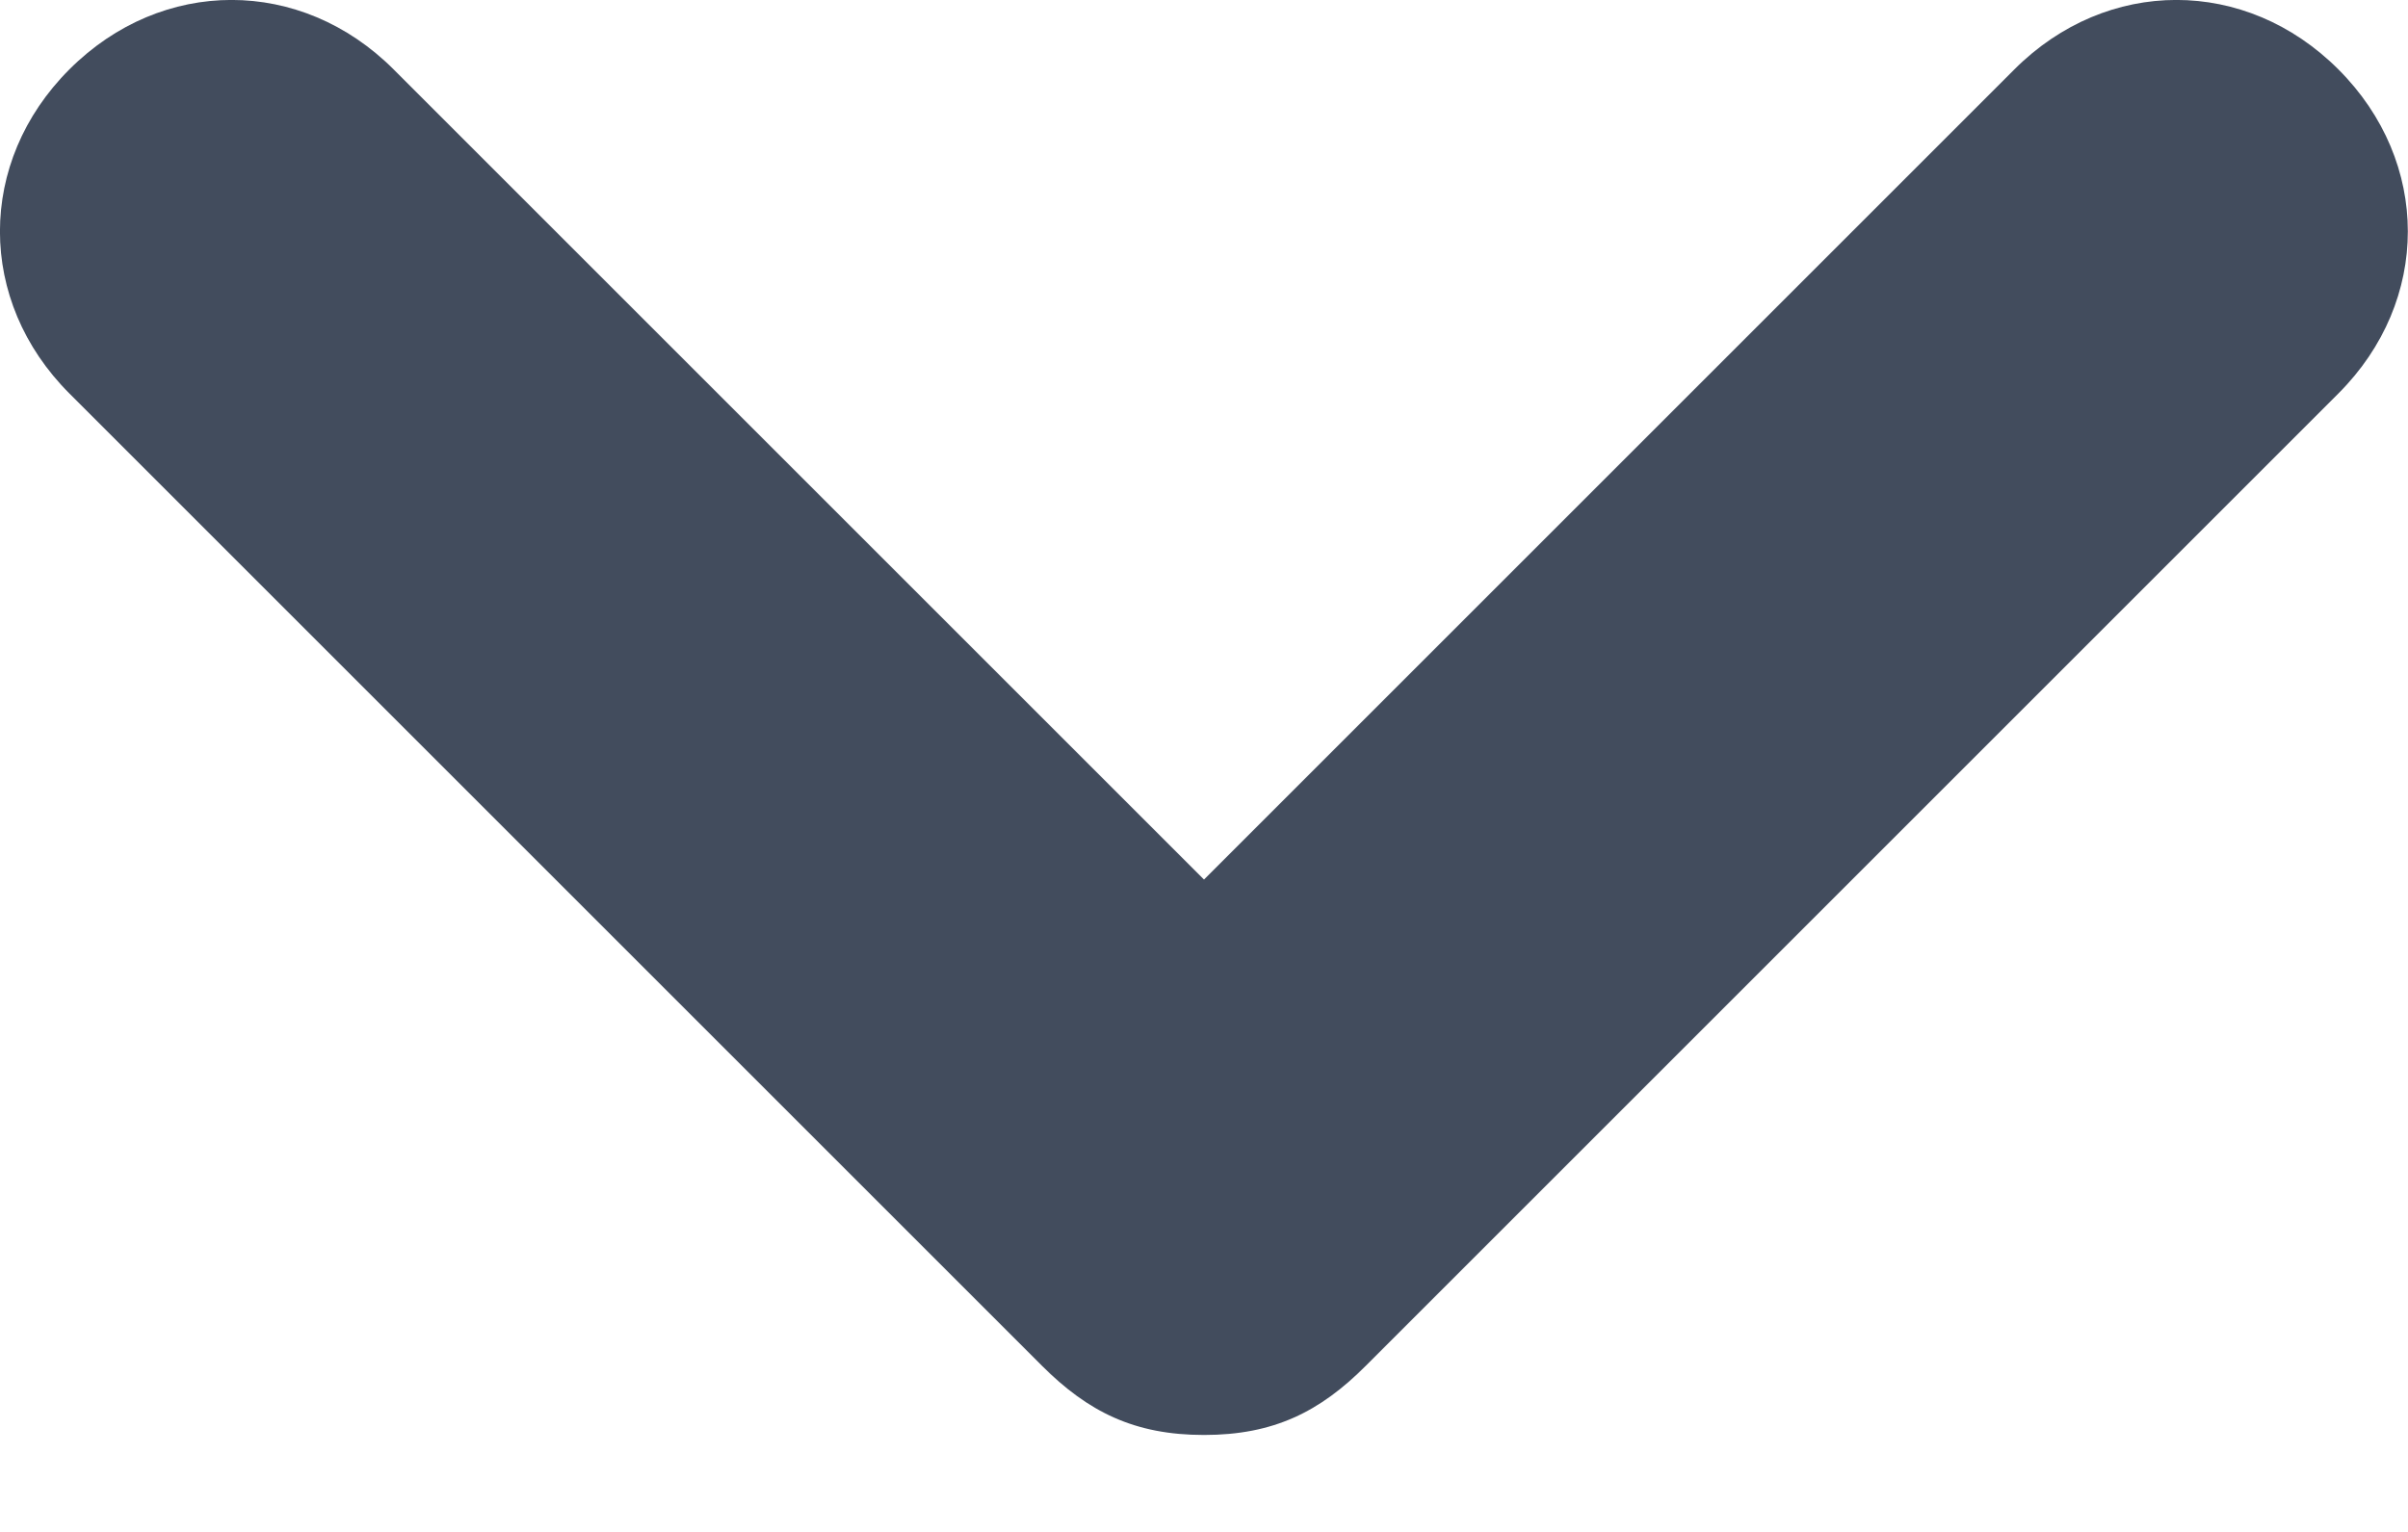
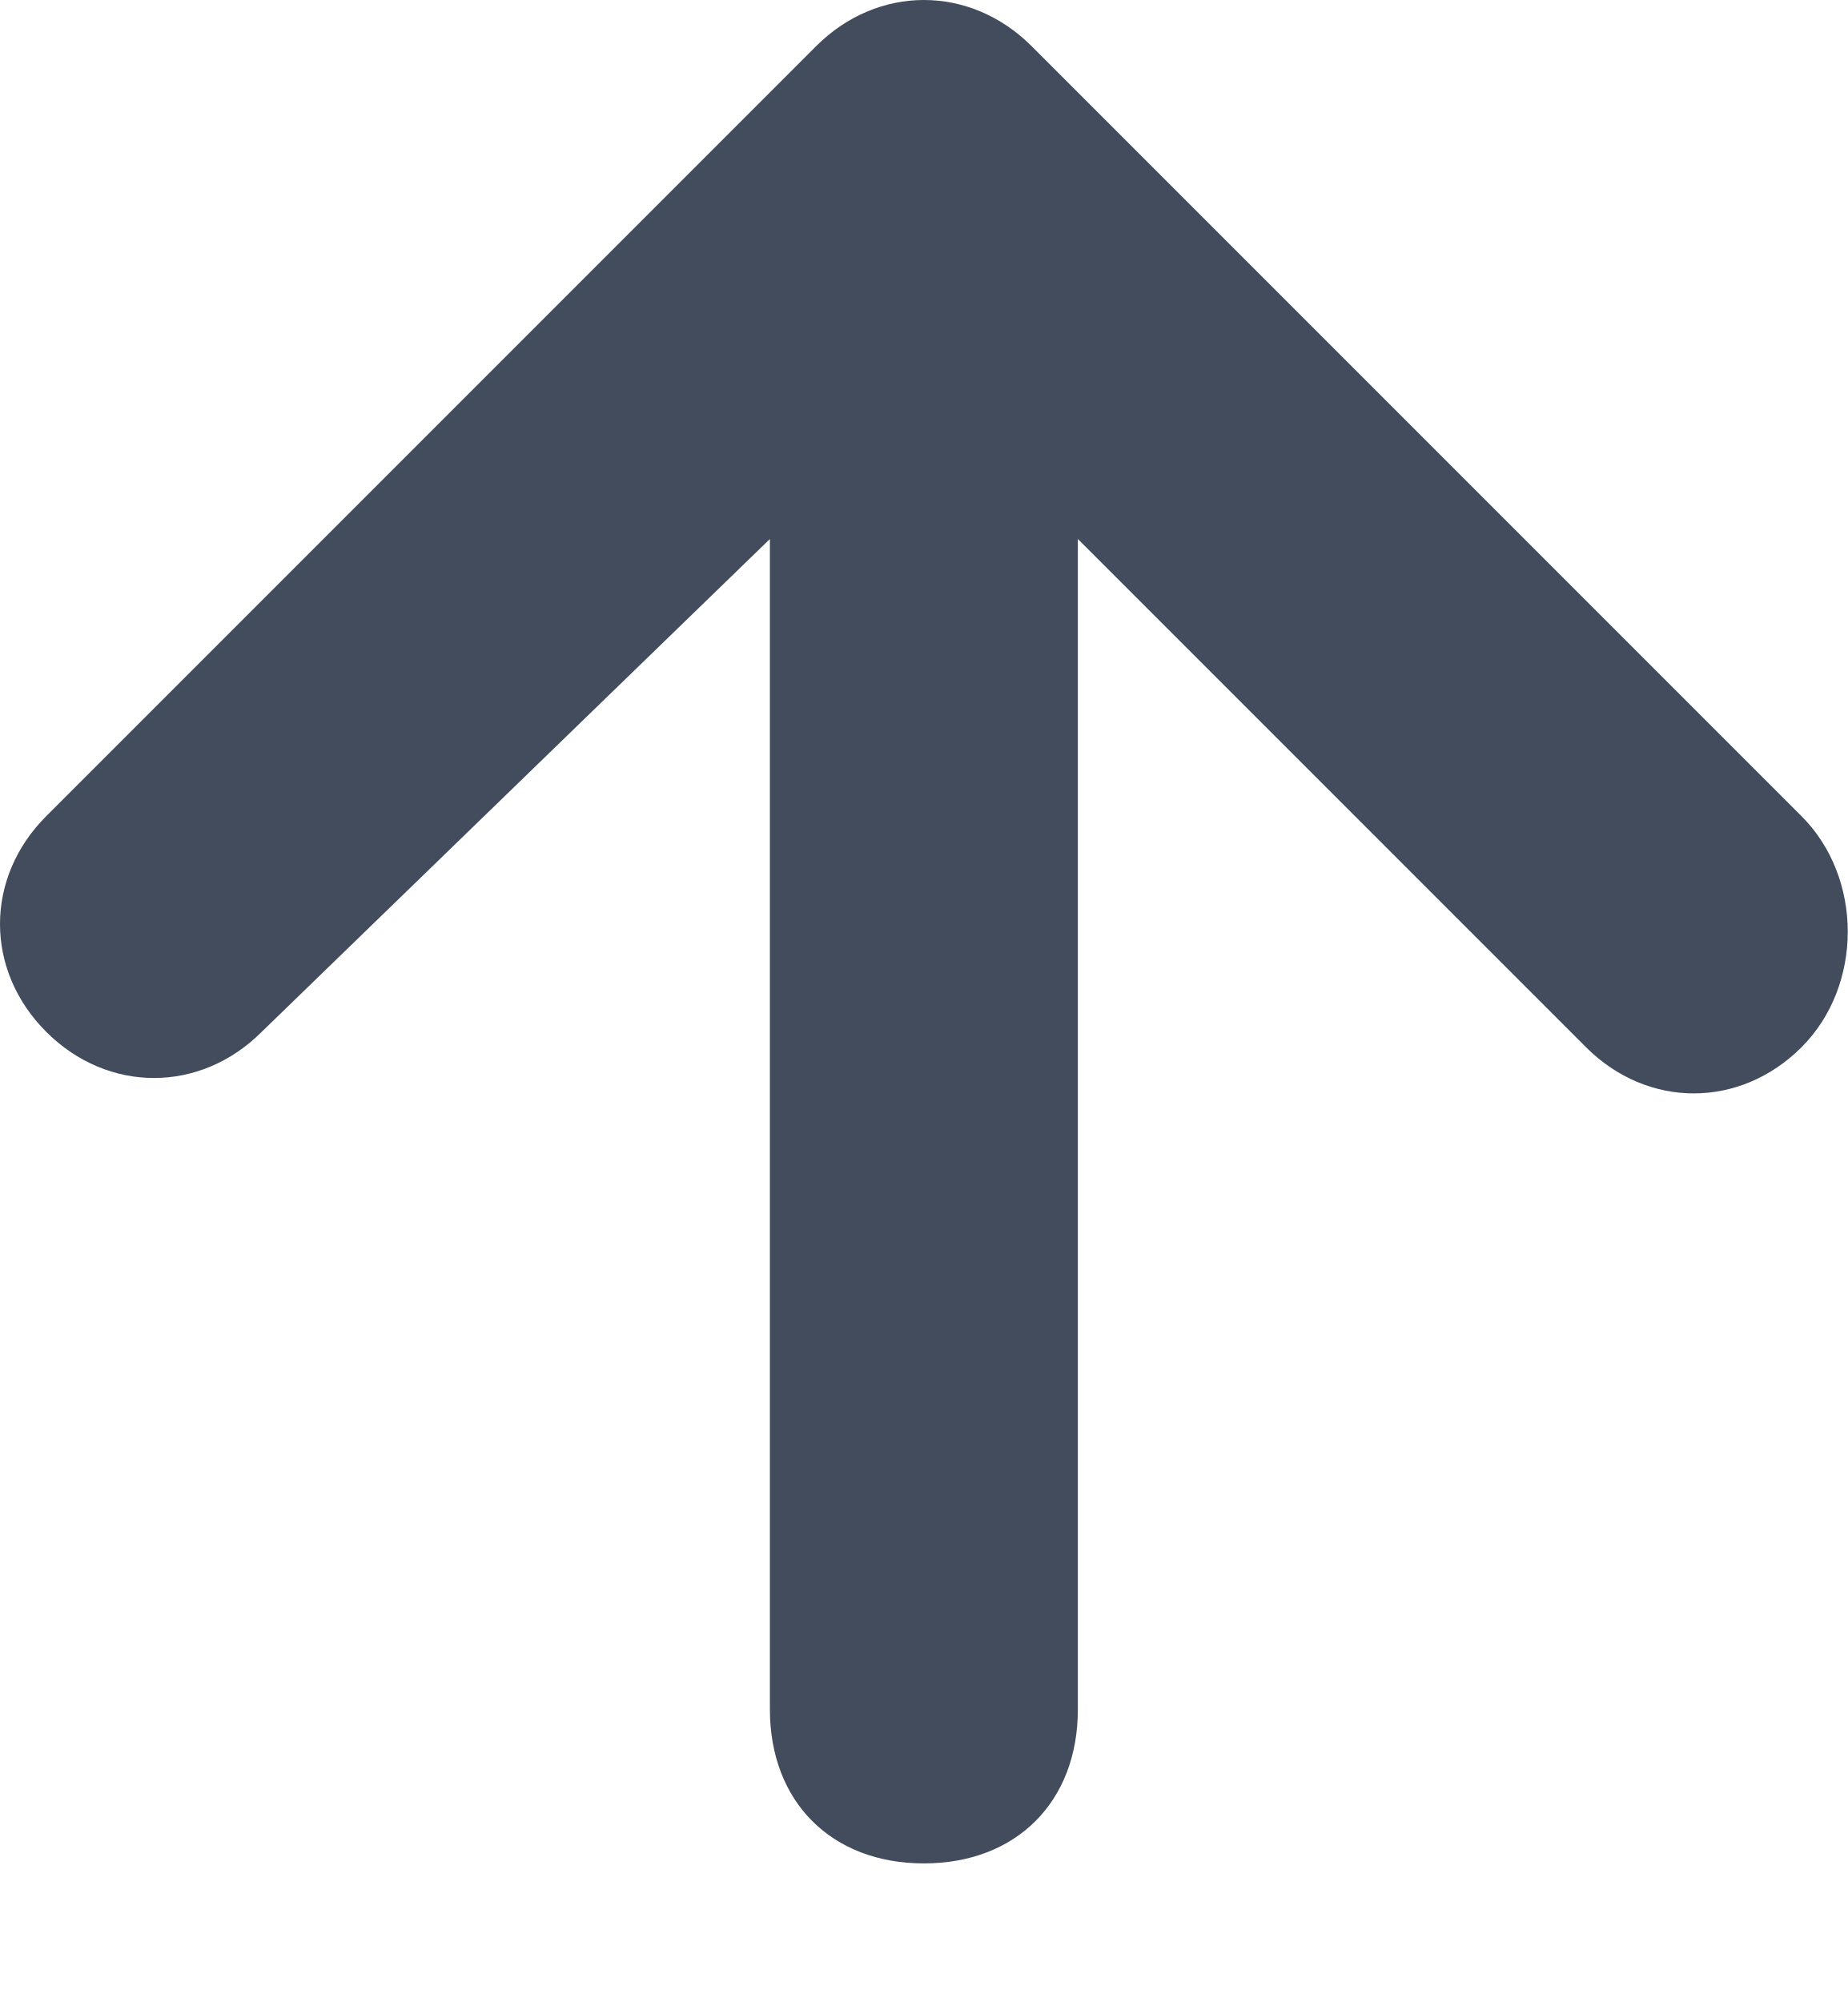
- <svg xmlns="http://www.w3.org/2000/svg" width="11" height="7" viewBox="0 0 11 7" fill="none">
-   <path d="M10.682 0.317C10.259 -0.106 9.625 -0.106 9.202 0.317L5.5 4.019L1.798 0.317C1.375 -0.106 0.74 -0.106 0.317 0.317C-0.106 0.74 -0.106 1.375 0.317 1.798L4.759 6.24C4.971 6.452 5.183 6.557 5.5 6.557C5.817 6.557 6.029 6.452 6.24 6.24L10.682 1.798C11.105 1.375 11.105 0.74 10.682 0.317Z" fill="#424C5D" />
+ <svg xmlns="http://www.w3.org/2000/svg" width="12" height="13" viewBox="0 0 12 13" fill="none">
+   <path d="M11.7 5.3L6.7 0.3C6.3 -0.1 5.7 -0.1 5.3 0.3L0.3 5.3C-0.1 5.7 -0.1 6.3 0.3 6.7C0.7 7.1 1.3 7.1 1.7 6.7L5 3.5V11.1C5 11.7 5.4 12.1 6 12.1C6.6 12.1 7 11.7 7 11.1V3.5L10.3 6.8C10.7 7.2 11.3 7.2 11.7 6.8C12.1 6.4 12.1 5.7 11.7 5.3Z" fill="#424C5D" />
</svg>
